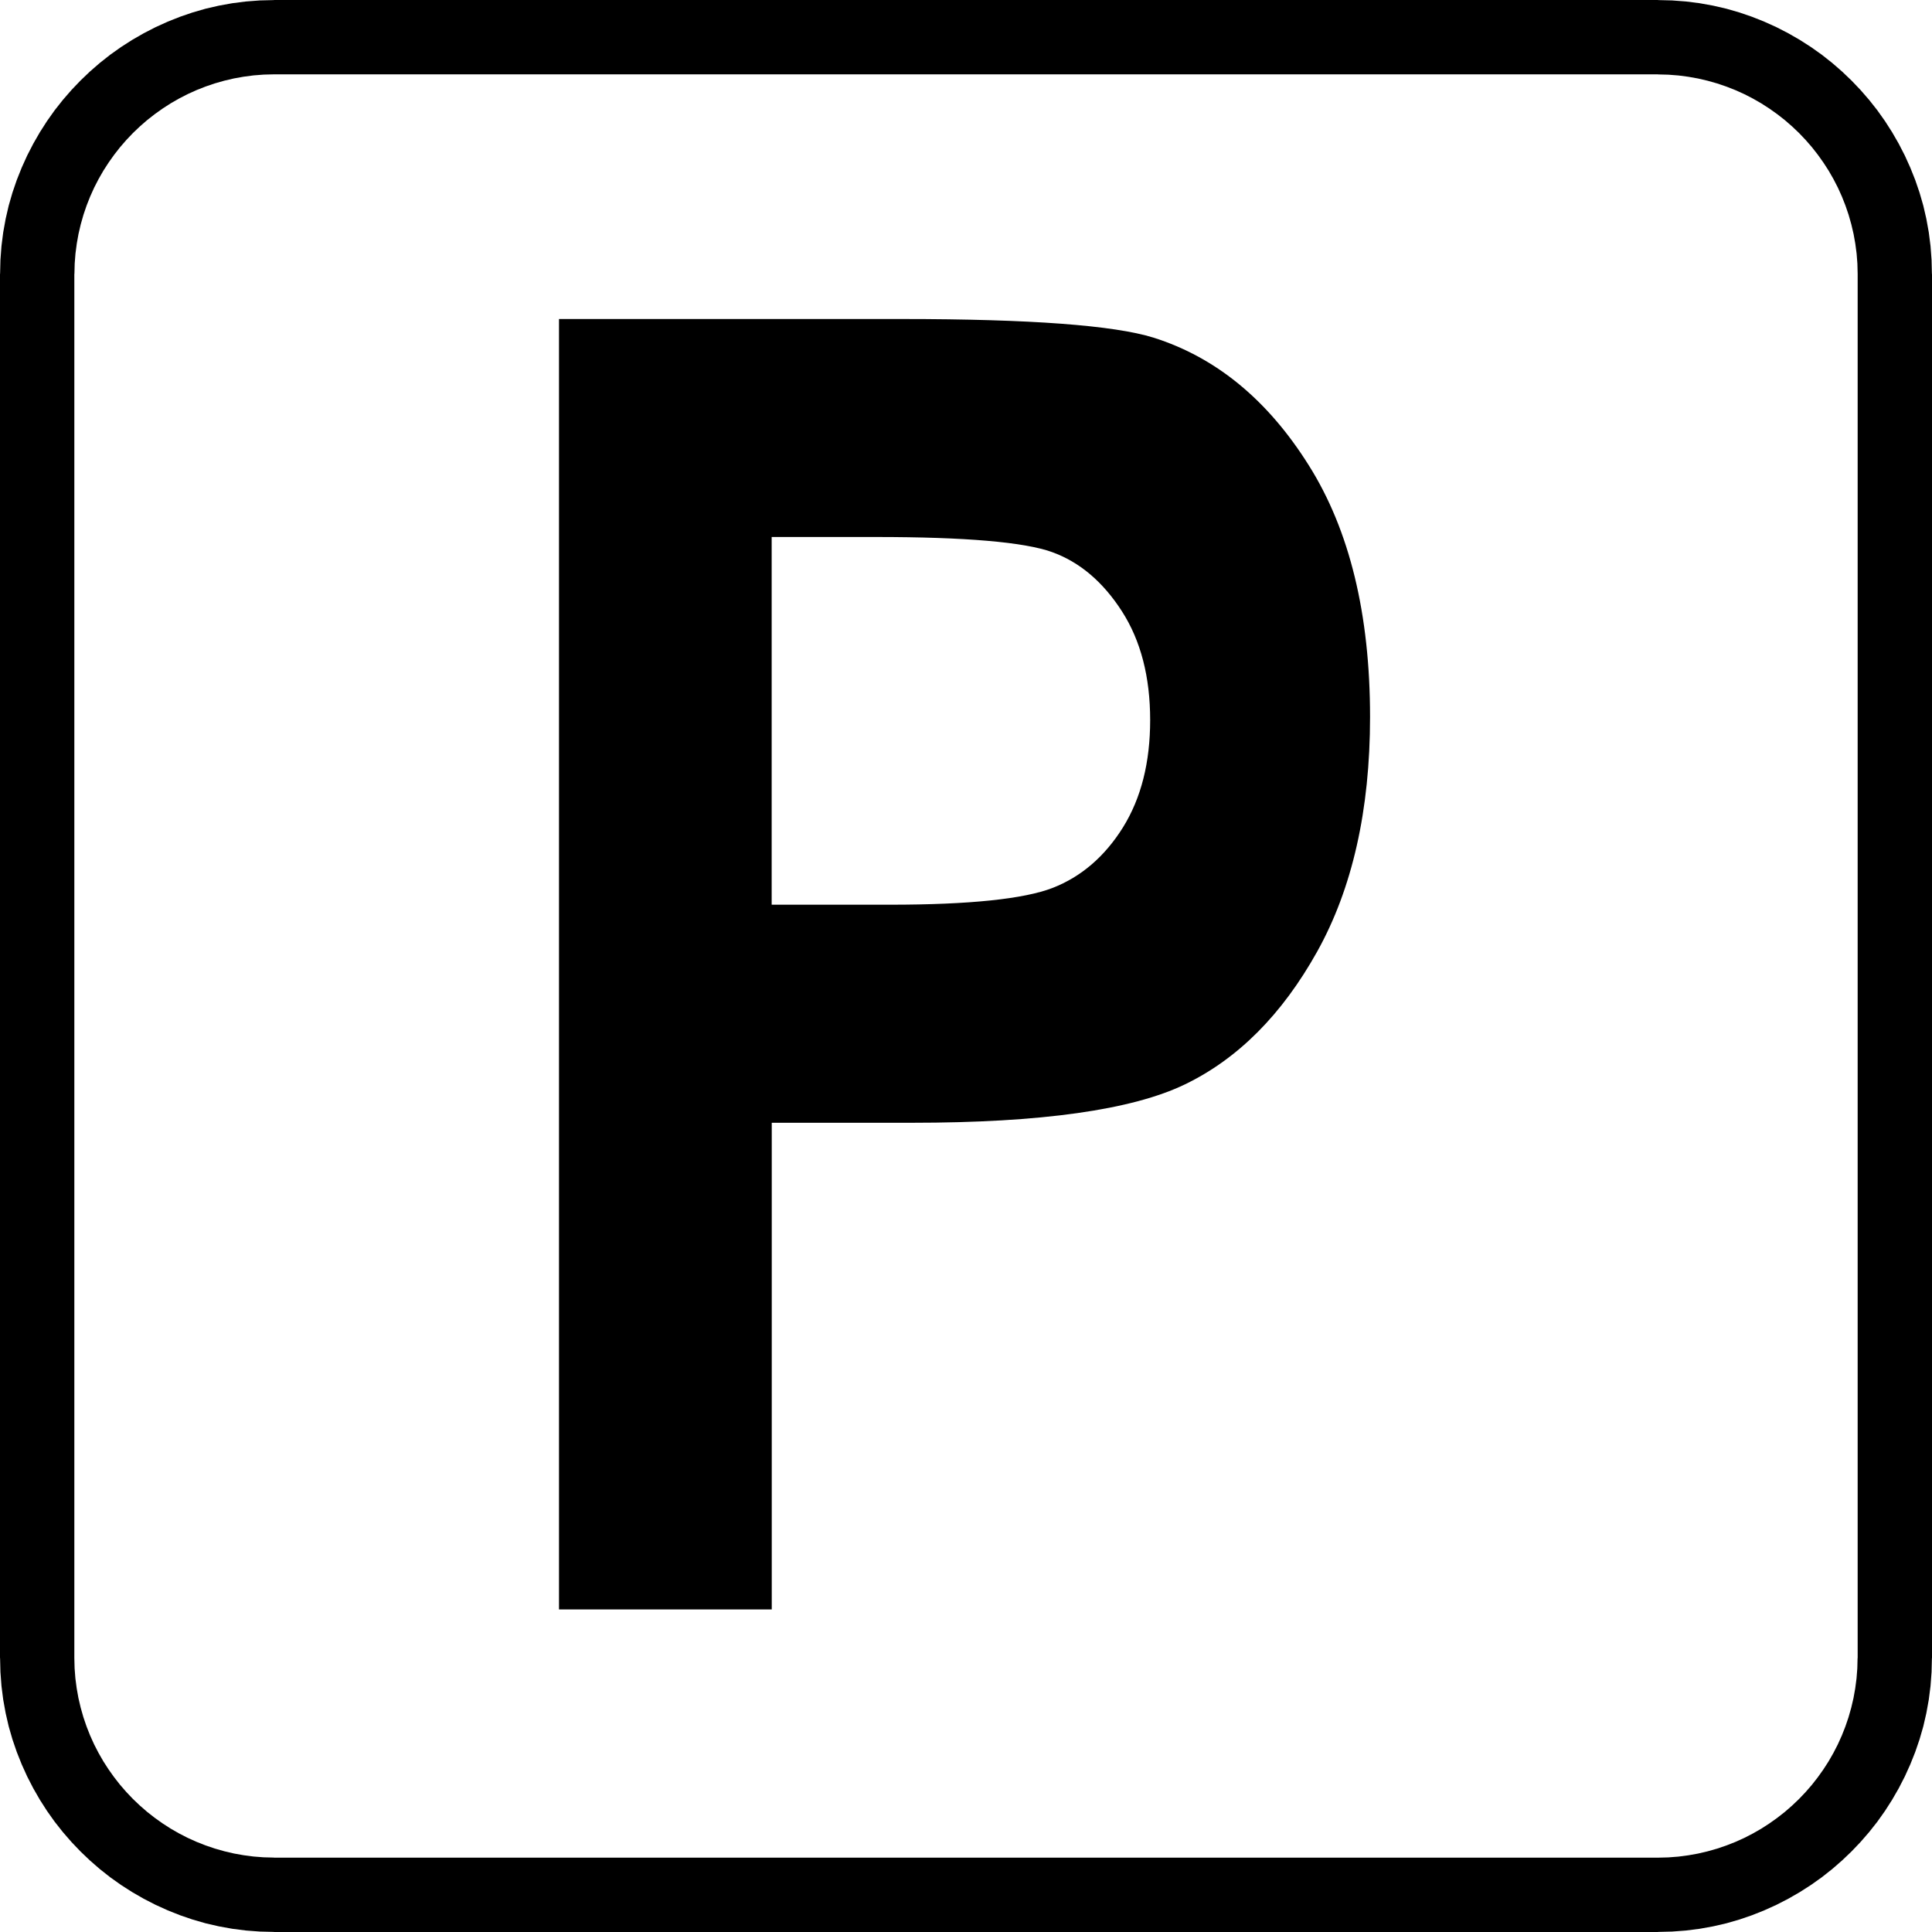
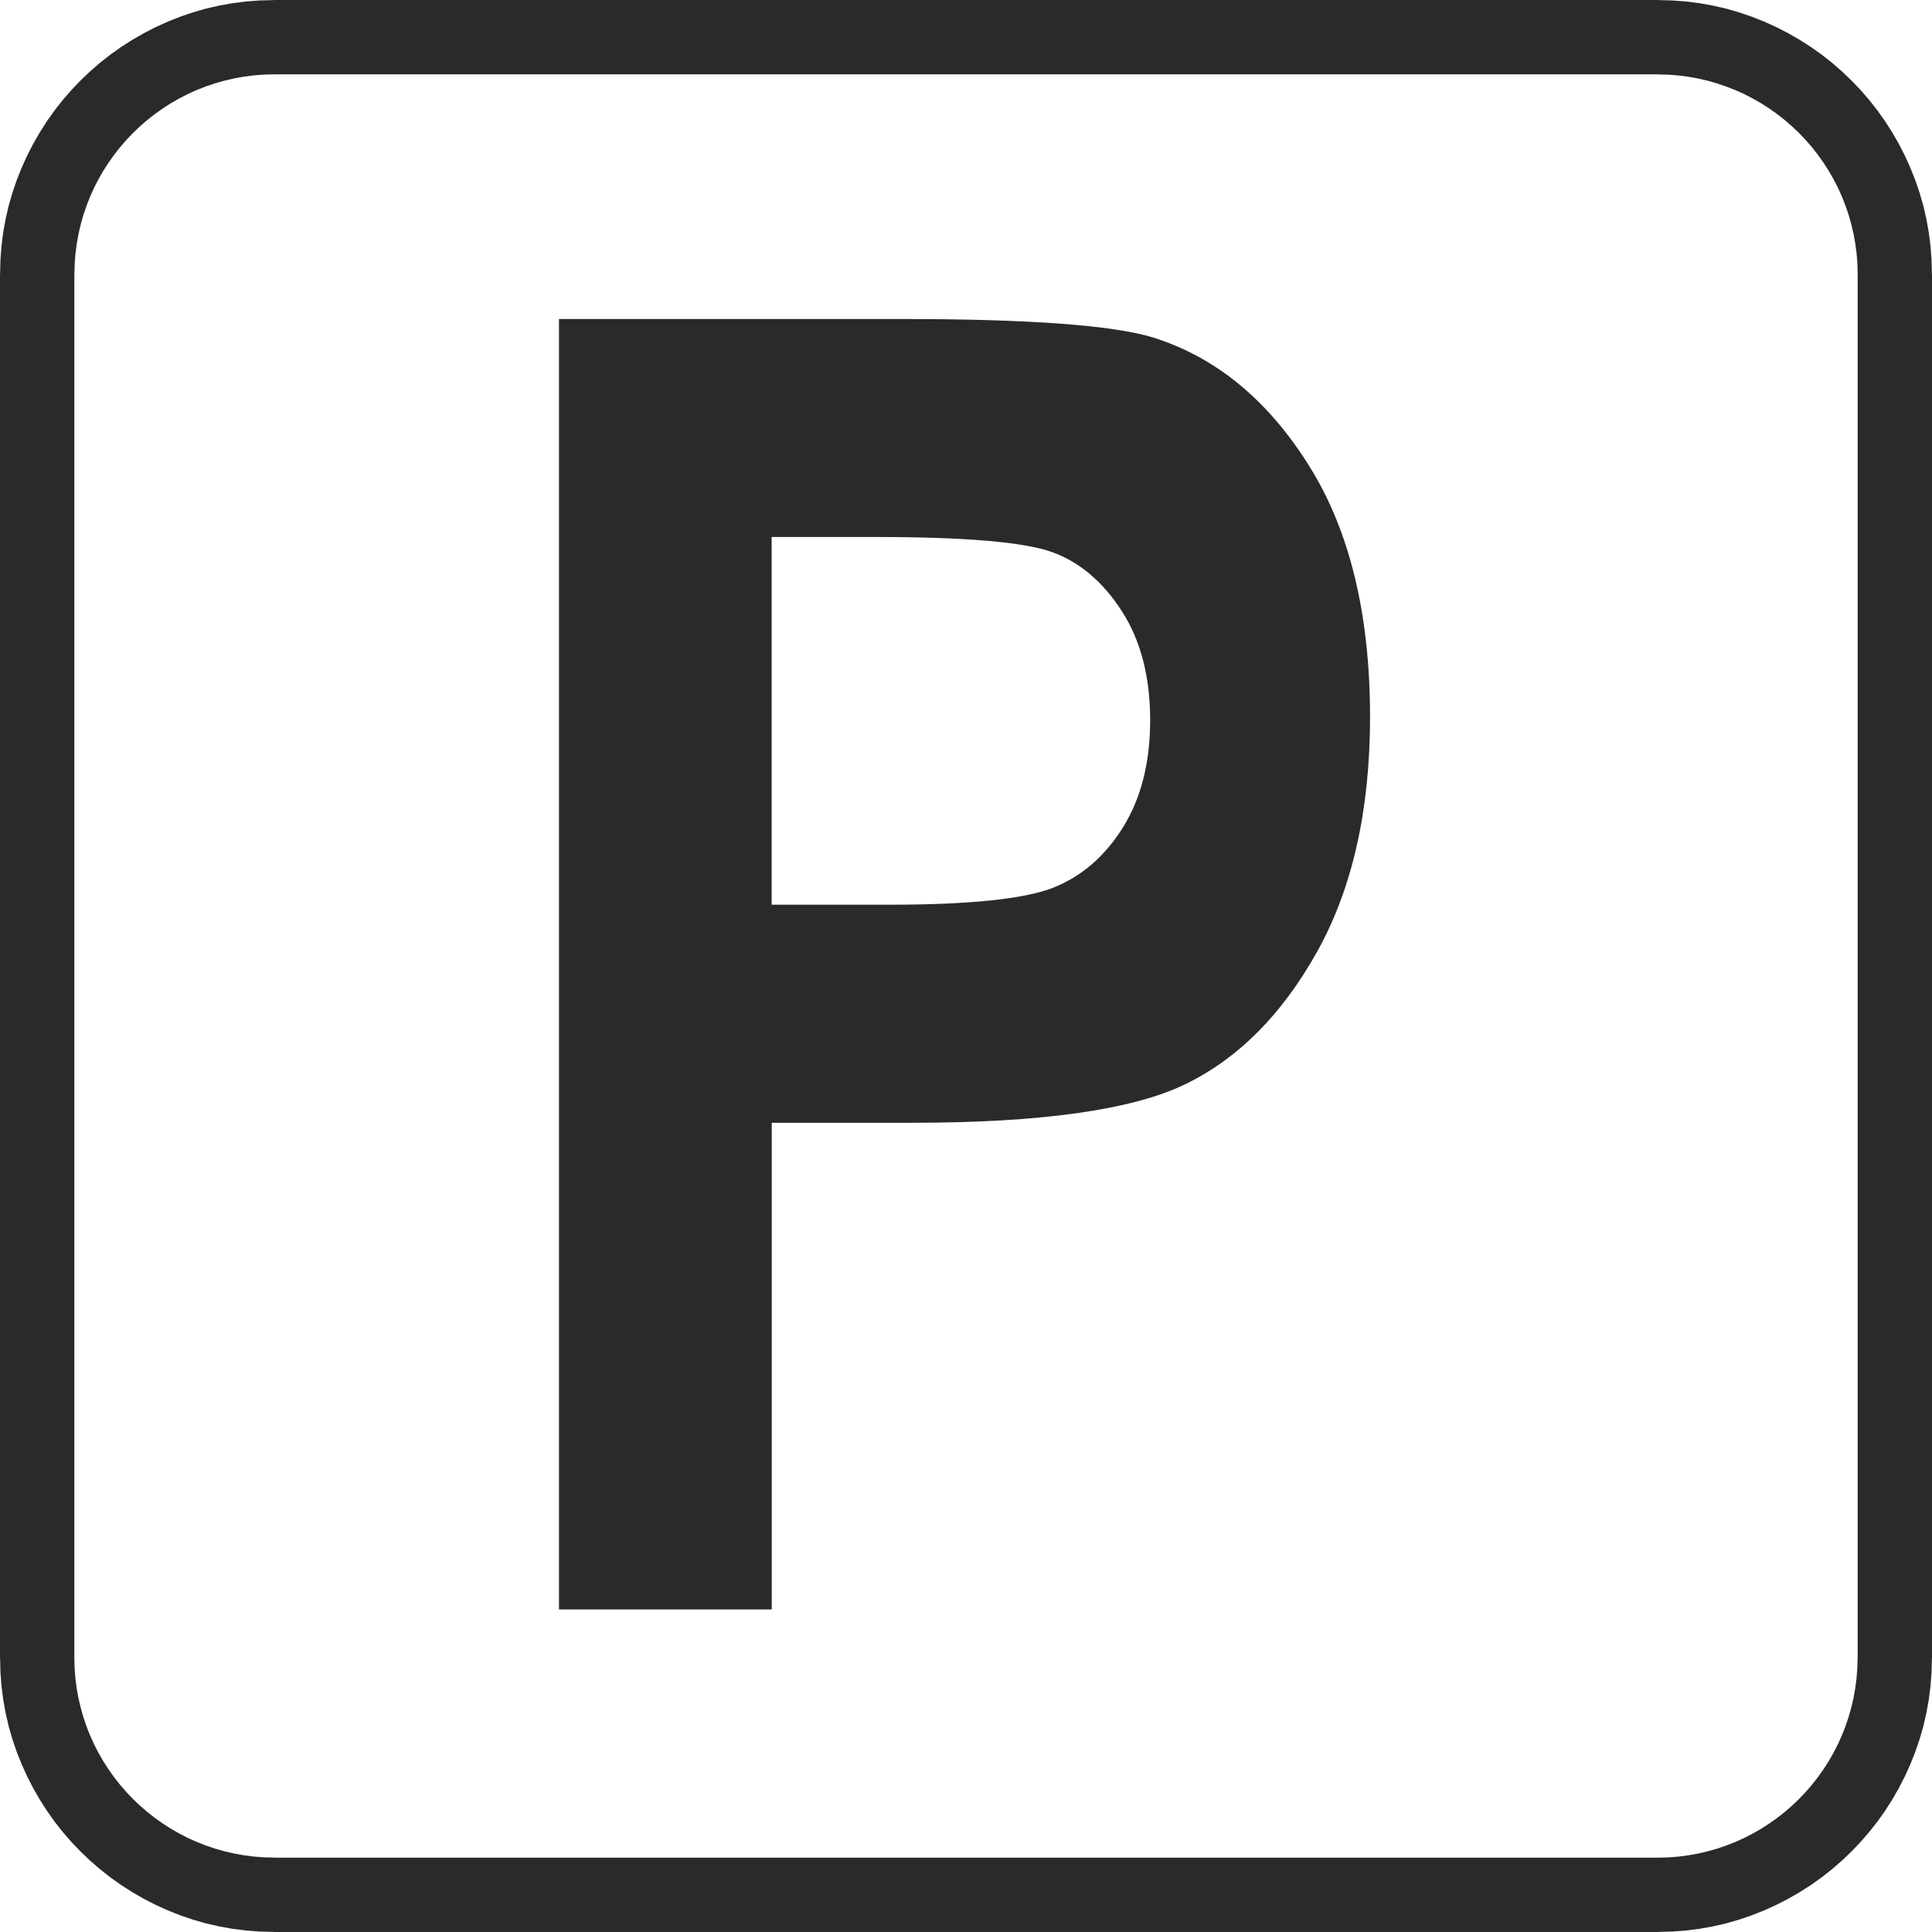
- <svg xmlns="http://www.w3.org/2000/svg" xml:space="preserve" version="1.1" style="shape-rendering:geometricPrecision; text-rendering:geometricPrecision; image-rendering:optimizeQuality; fill-rule:evenodd; clip-rule:evenodd" viewBox="0 0 222.2 222.2">
+ <svg xmlns="http://www.w3.org/2000/svg" xml:space="preserve" width="20.8mm" height="20.8mm" version="1.1" style="shape-rendering:geometricPrecision; text-rendering:geometricPrecision; image-rendering:optimizeQuality; fill-rule:evenodd; clip-rule:evenodd" viewBox="0 0 222.2 222.2">
  <defs>
    <style type="text/css">
   
-     .fil0 {fill:currentColor}
-     .fil1 {fill:currentColor;fill-rule:nonzero}
+     .fil0 {fill:#2B2A29}
+     .fil1 {fill:#2B2A29;fill-rule:nonzero}
   
  </style>
  </defs>
  <g id="Ebene_x0020_1">
    <g id="Parkplatz_x0020_s_x002f_w">
      <path class="fil0" d="M64.29 185.1l0 -148.41 39.49 0c14.72,0 24.35,0.73 28.88,2.14 7.22,2.28 13.16,7.19 17.86,14.68 4.7,7.46 7.05,17.13 7.05,28.95 0,10.71 -2.04,19.73 -6.08,26.98 -4.04,7.25 -9.12,12.33 -15.2,15.27 -6.08,2.94 -16.55,4.42 -31.4,4.42l-16.13 0 0 55.97 -24.46 0zm24.46 -123.33l0 42.28 13.65 0c9.12,0 15.37,-0.66 18.66,-1.93 3.28,-1.28 5.98,-3.59 8.08,-6.94 2.11,-3.39 3.14,-7.5 3.14,-12.37 0,-4.94 -1.07,-9.12 -3.25,-12.51 -2.18,-3.39 -4.87,-5.67 -8.05,-6.81 -3.18,-1.14 -9.91,-1.73 -20.24,-1.73l-11.99 0z" />
      <g>
        <path class="fil1" d="M190.7 8.55l-159.19 0 0 -8.55 159.19 0 0 0 0 8.55zm31.5 22.96l-8.55 0 0 0 -0.03 -1.18 -0.09 -1.16 -0.15 -1.14 -0.2 -1.12 -0.26 -1.11 -0.31 -1.09 -0.36 -1.06 -0.41 -1.04 -0.46 -1.02 -0.51 -0.99 -0.55 -0.96 -0.6 -0.93 -0.64 -0.9 -0.68 -0.87 -0.73 -0.84 -0.76 -0.8 -0.8 -0.76 -0.84 -0.73 -0.87 -0.68 -0.9 -0.64 -0.93 -0.6 -0.96 -0.55 -0.99 -0.51 -1.02 -0.46 -1.04 -0.41 -1.06 -0.36 -1.09 -0.31 -1.11 -0.26 -1.12 -0.2 -1.14 -0.15 -1.16 -0.09 -1.18 -0.03 0 -8.55 1.61 0.04 1.6 0.12 1.57 0.2 1.55 0.28 1.52 0.35 1.49 0.43 1.46 0.5 1.43 0.57 1.39 0.63 1.36 0.7 1.32 0.76 1.28 0.82 1.24 0.88 1.19 0.94 1.14 0.99 1.09 1.04 1.04 1.09 0.99 1.14 0.94 1.19 0.88 1.24 0.82 1.28 0.76 1.32 0.7 1.36 0.63 1.39 0.57 1.43 0.5 1.46 0.43 1.49 0.35 1.52 0.28 1.55 0.2 1.57 0.12 1.6 0.04 1.61 0 0zm-8.55 159.19l0 -159.19 8.55 0 0 159.19 0 0 -8.55 0zm-22.96 31.5l0 -8.55 0 0 1.18 -0.03 1.16 -0.09 1.14 -0.15 1.12 -0.2 1.11 -0.26 1.09 -0.31 1.06 -0.36 1.04 -0.41 1.02 -0.46 0.99 -0.51 0.96 -0.55 0.93 -0.6 0.9 -0.64 0.87 -0.68 0.84 -0.73 0.8 -0.76 0.76 -0.8 0.73 -0.84 0.68 -0.87 0.64 -0.9 0.6 -0.93 0.55 -0.96 0.51 -0.99 0.46 -1.02 0.41 -1.04 0.36 -1.06 0.31 -1.09 0.26 -1.11 0.2 -1.12 0.15 -1.14 0.09 -1.16 0.03 -1.18 8.55 0 -0.04 1.61 -0.12 1.6 -0.2 1.57 -0.28 1.55 -0.35 1.52 -0.43 1.49 -0.5 1.46 -0.57 1.43 -0.63 1.39 -0.7 1.36 -0.76 1.32 -0.82 1.28 -0.88 1.24 -0.94 1.19 -0.99 1.14 -1.04 1.09 -1.09 1.04 -1.14 0.99 -1.19 0.94 -1.24 0.88 -1.28 0.82 -1.32 0.76 -1.36 0.7 -1.39 0.63 -1.43 0.57 -1.46 0.5 -1.49 0.43 -1.52 0.35 -1.55 0.28 -1.57 0.2 -1.6 0.12 -1.61 0.04 0 0zm-159.19 -8.55l159.19 0 0 8.55 -159.19 0 0 0 0 -8.55zm-31.5 -22.96l8.55 0 0 0 0.03 1.18 0.09 1.16 0.15 1.14 0.2 1.12 0.26 1.11 0.31 1.09 0.36 1.06 0.41 1.04 0.46 1.02 0.51 0.99 0.55 0.96 0.6 0.93 0.64 0.9 0.68 0.87 0.73 0.84 0.76 0.8 0.8 0.76 0.84 0.73 0.87 0.68 0.9 0.64 0.93 0.6 0.96 0.55 0.99 0.51 1.02 0.46 1.04 0.41 1.06 0.36 1.09 0.31 1.11 0.26 1.12 0.2 1.14 0.15 1.16 0.09 1.18 0.03 0 8.55 -1.61 -0.04 -1.6 -0.12 -1.57 -0.2 -1.55 -0.28 -1.52 -0.35 -1.49 -0.43 -1.46 -0.5 -1.43 -0.57 -1.39 -0.63 -1.36 -0.7 -1.32 -0.76 -1.28 -0.82 -1.24 -0.88 -1.19 -0.94 -1.14 -0.99 -1.09 -1.04 -1.04 -1.09 -0.99 -1.14 -0.94 -1.19 -0.88 -1.24 -0.82 -1.28 -0.76 -1.32 -0.7 -1.36 -0.63 -1.39 -0.57 -1.43 -0.5 -1.46 -0.43 -1.49 -0.35 -1.52 -0.28 -1.55 -0.2 -1.57 -0.12 -1.6 -0.04 -1.61 0 0zm8.55 -159.19l0 159.19 -8.55 0 0 -159.19 0 0 8.55 0zm22.96 -31.5l0 8.55 0 0 -1.18 0.03 -1.16 0.09 -1.14 0.15 -1.12 0.2 -1.11 0.26 -1.09 0.31 -1.06 0.36 -1.04 0.41 -1.02 0.46 -0.99 0.51 -0.96 0.55 -0.93 0.6 -0.9 0.64 -0.87 0.68 -0.84 0.73 -0.8 0.76 -0.76 0.8 -0.73 0.84 -0.68 0.87 -0.64 0.9 -0.6 0.93 -0.55 0.96 -0.51 0.99 -0.46 1.02 -0.41 1.04 -0.36 1.06 -0.31 1.09 -0.26 1.11 -0.2 1.12 -0.15 1.14 -0.09 1.16 -0.03 1.18 -8.55 0 0.04 -1.61 0.12 -1.6 0.2 -1.57 0.28 -1.55 0.35 -1.52 0.43 -1.49 0.5 -1.46 0.57 -1.43 0.63 -1.39 0.7 -1.36 0.76 -1.32 0.82 -1.28 0.88 -1.24 0.94 -1.19 0.99 -1.14 1.04 -1.09 1.09 -1.04 1.14 -0.99 1.19 -0.94 1.24 -0.88 1.28 -0.82 1.32 -0.76 1.36 -0.7 1.39 -0.63 1.43 -0.57 1.46 -0.5 1.49 -0.43 1.52 -0.35 1.55 -0.28 1.57 -0.2 1.6 -0.12 1.61 -0.04 0 0z" />
      </g>
    </g>
  </g>
</svg>
